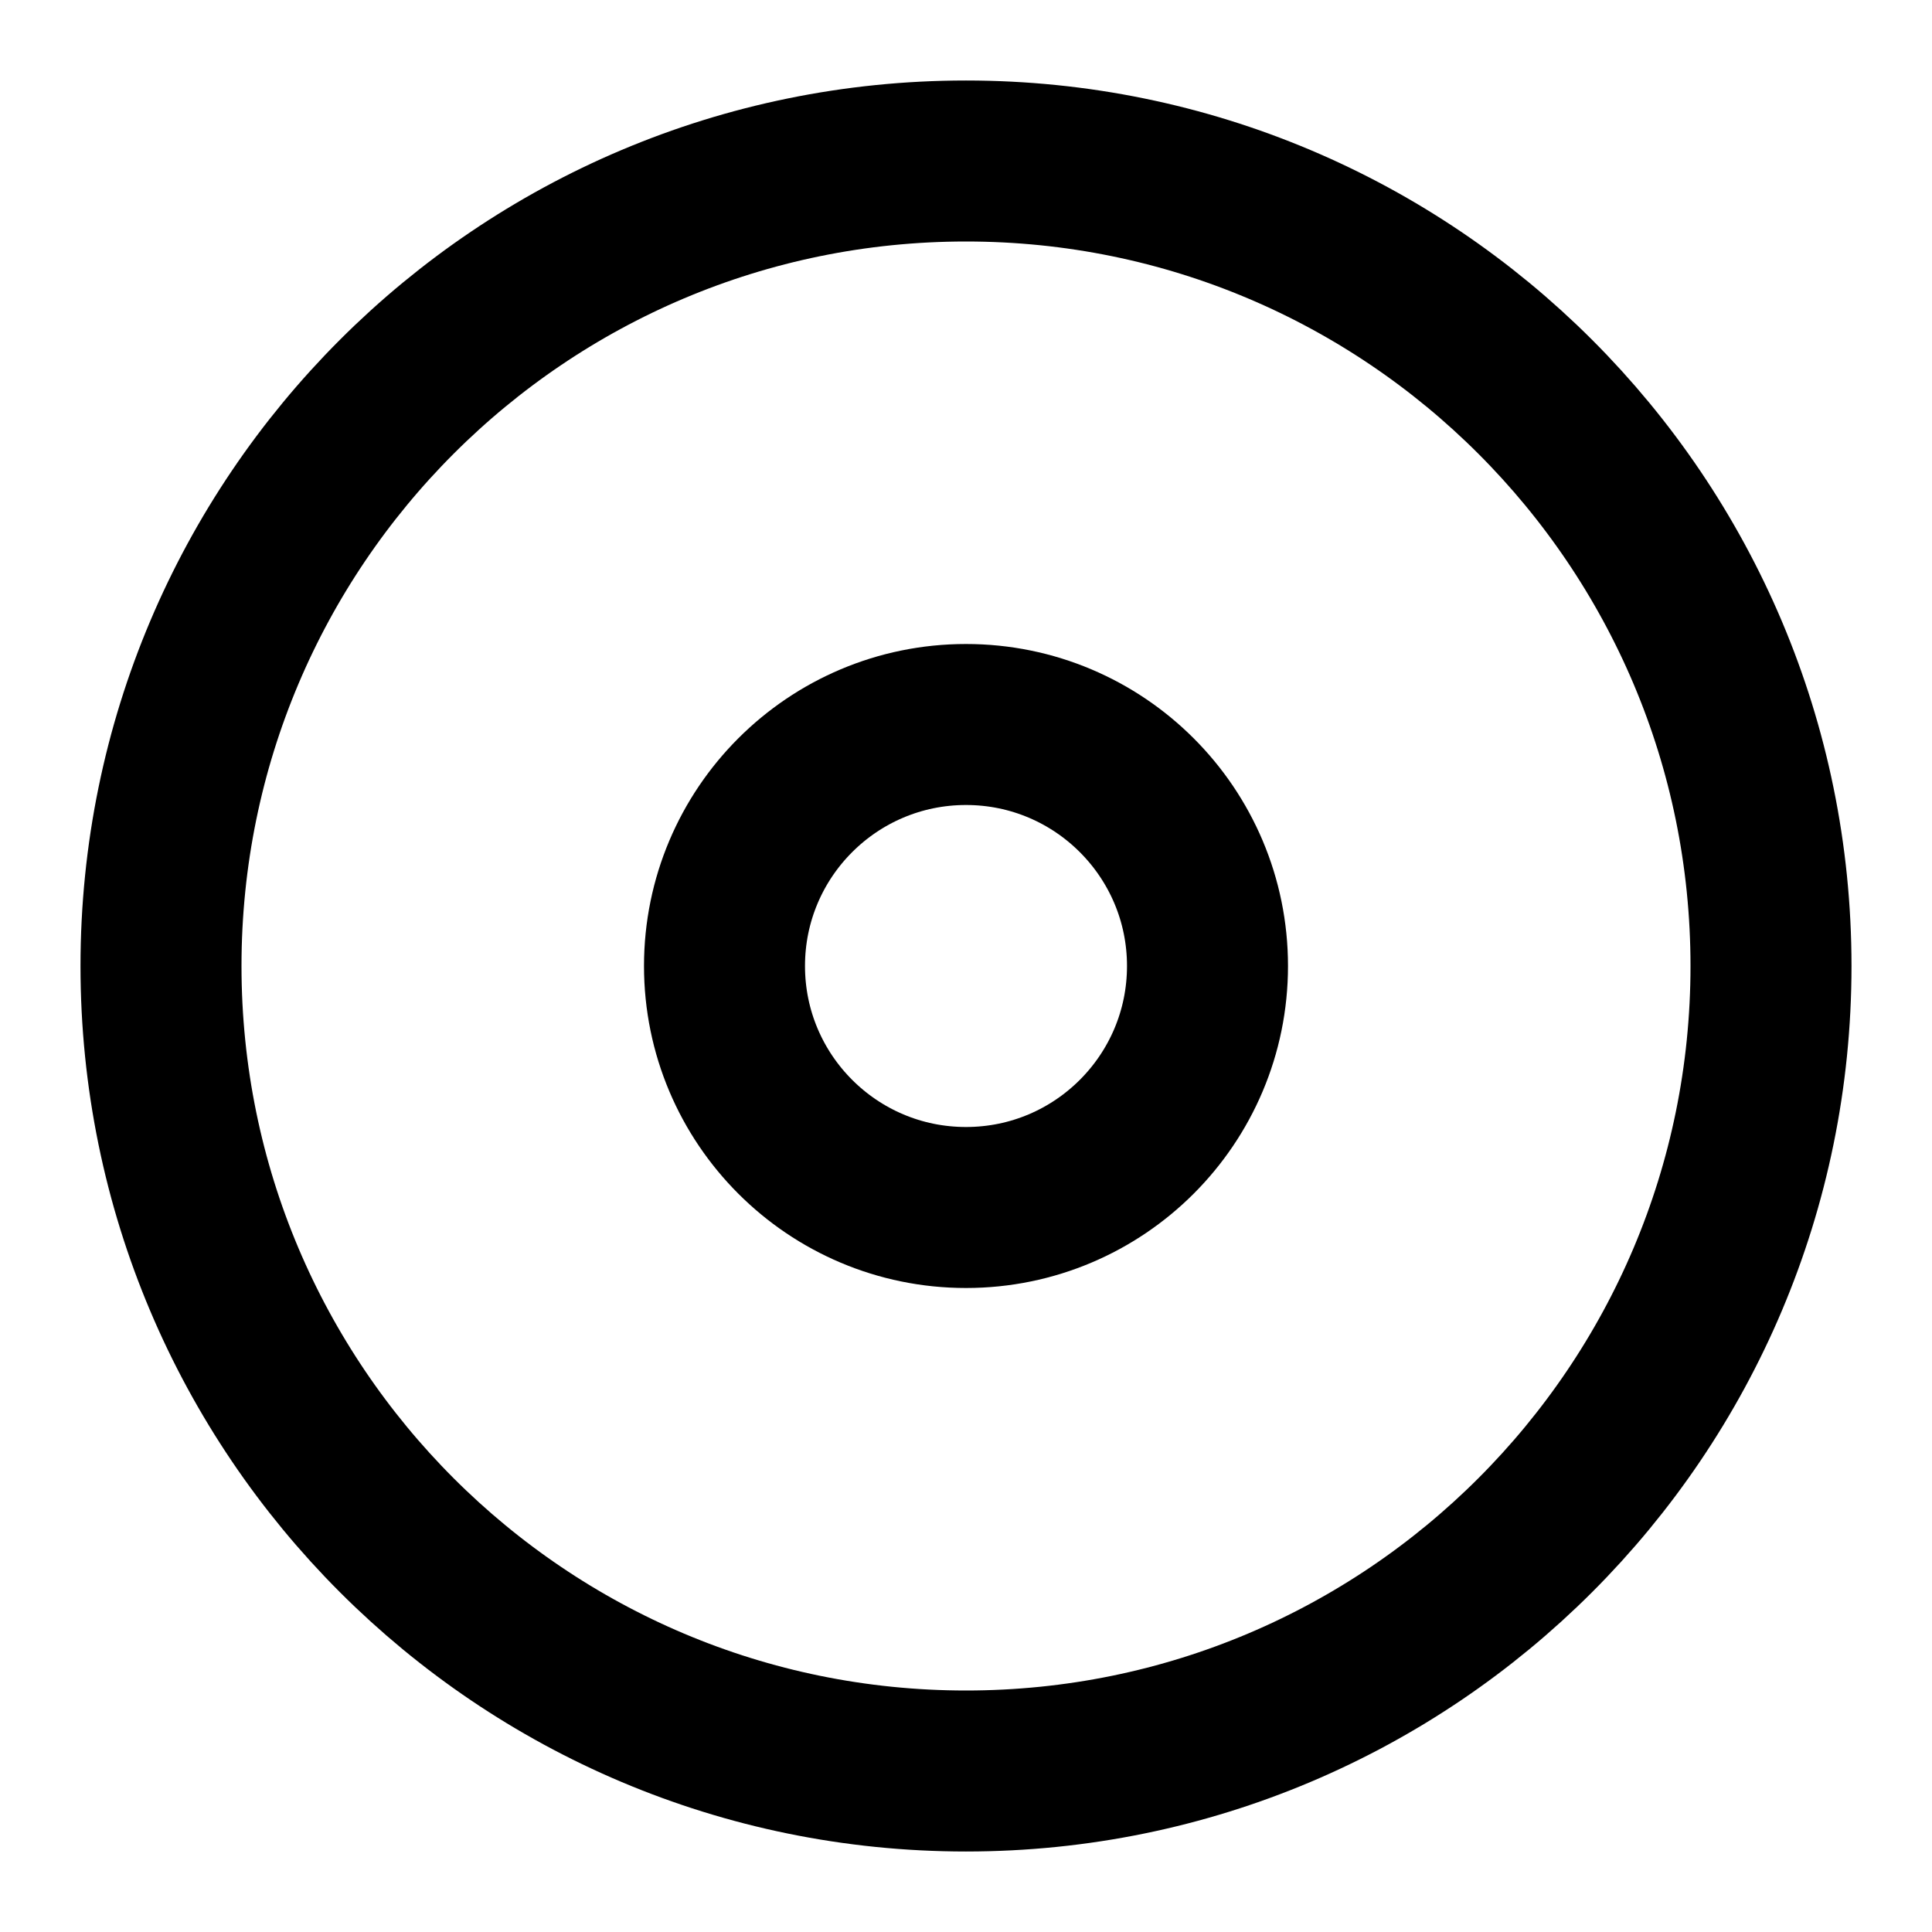
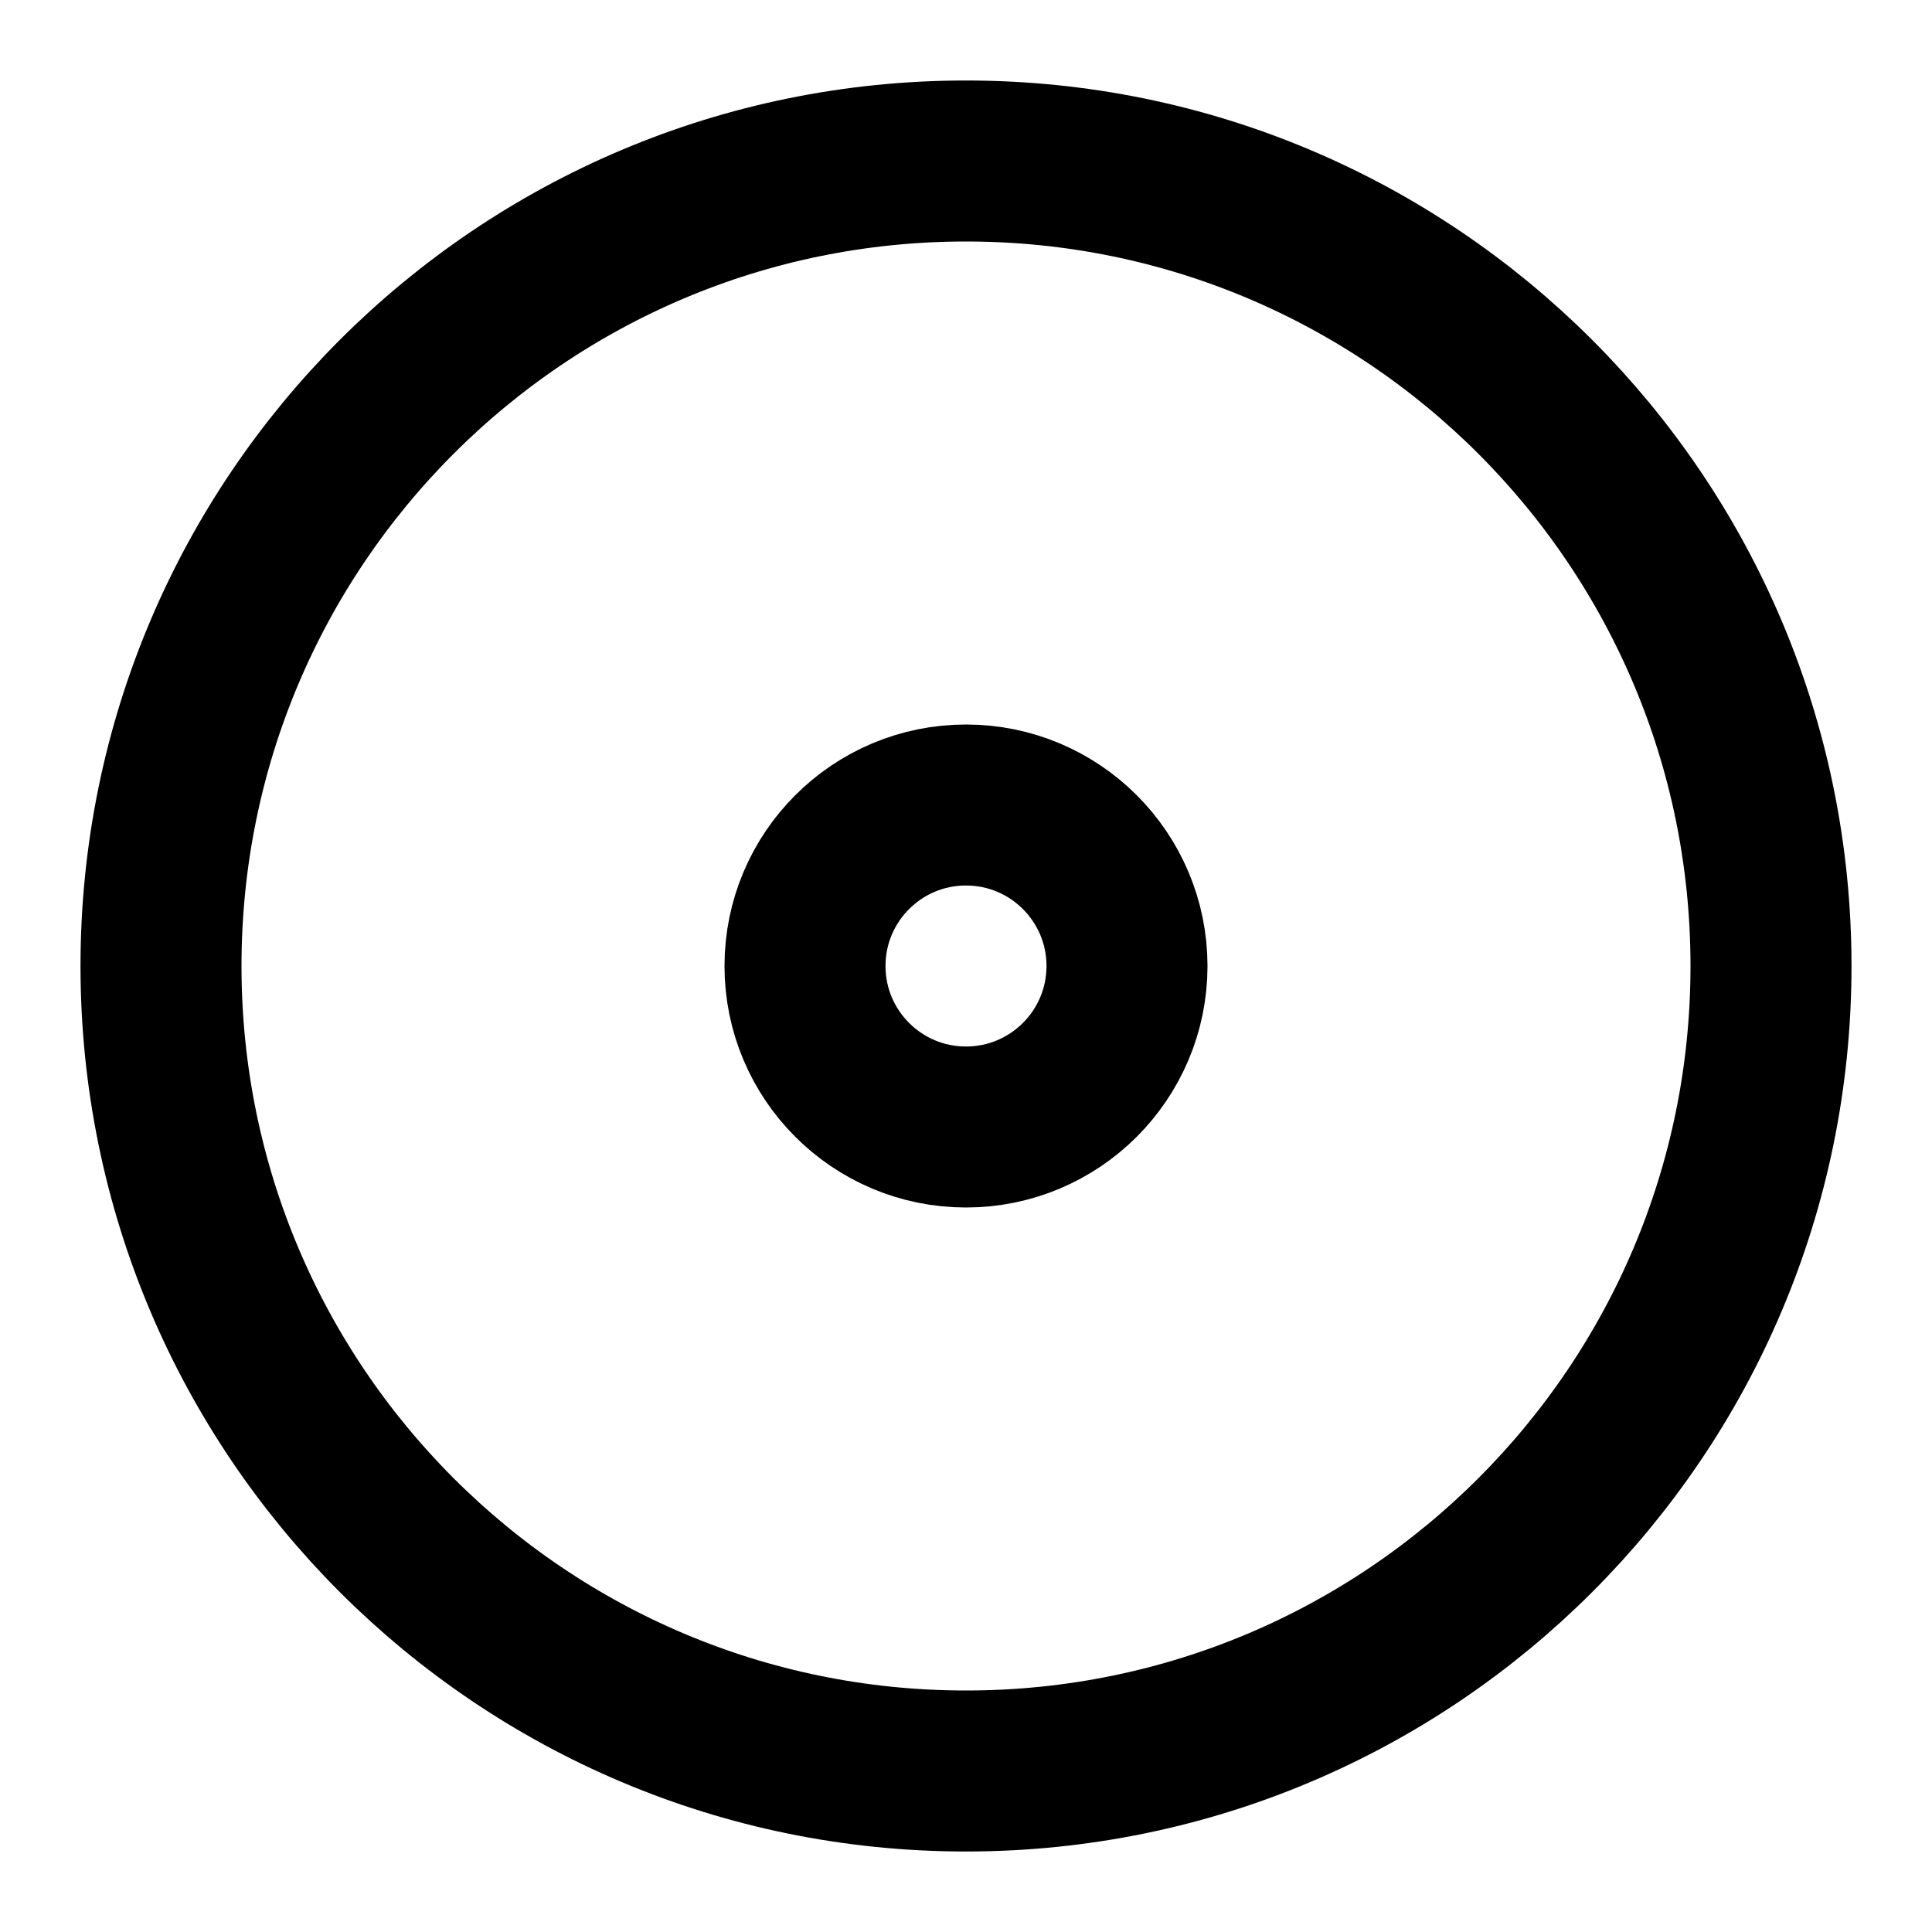
<svg xmlns="http://www.w3.org/2000/svg" viewBox="0 0 24 24" fill="none" stroke="#000" stroke-width="2" stroke-linecap="round" stroke-linejoin="round">
  <circle cx="12" cy="12" r="10" />
-   <circle cx="12" cy="12" r="3" />
+   <circle cx="12" cy="12" r="2" />
</svg>
